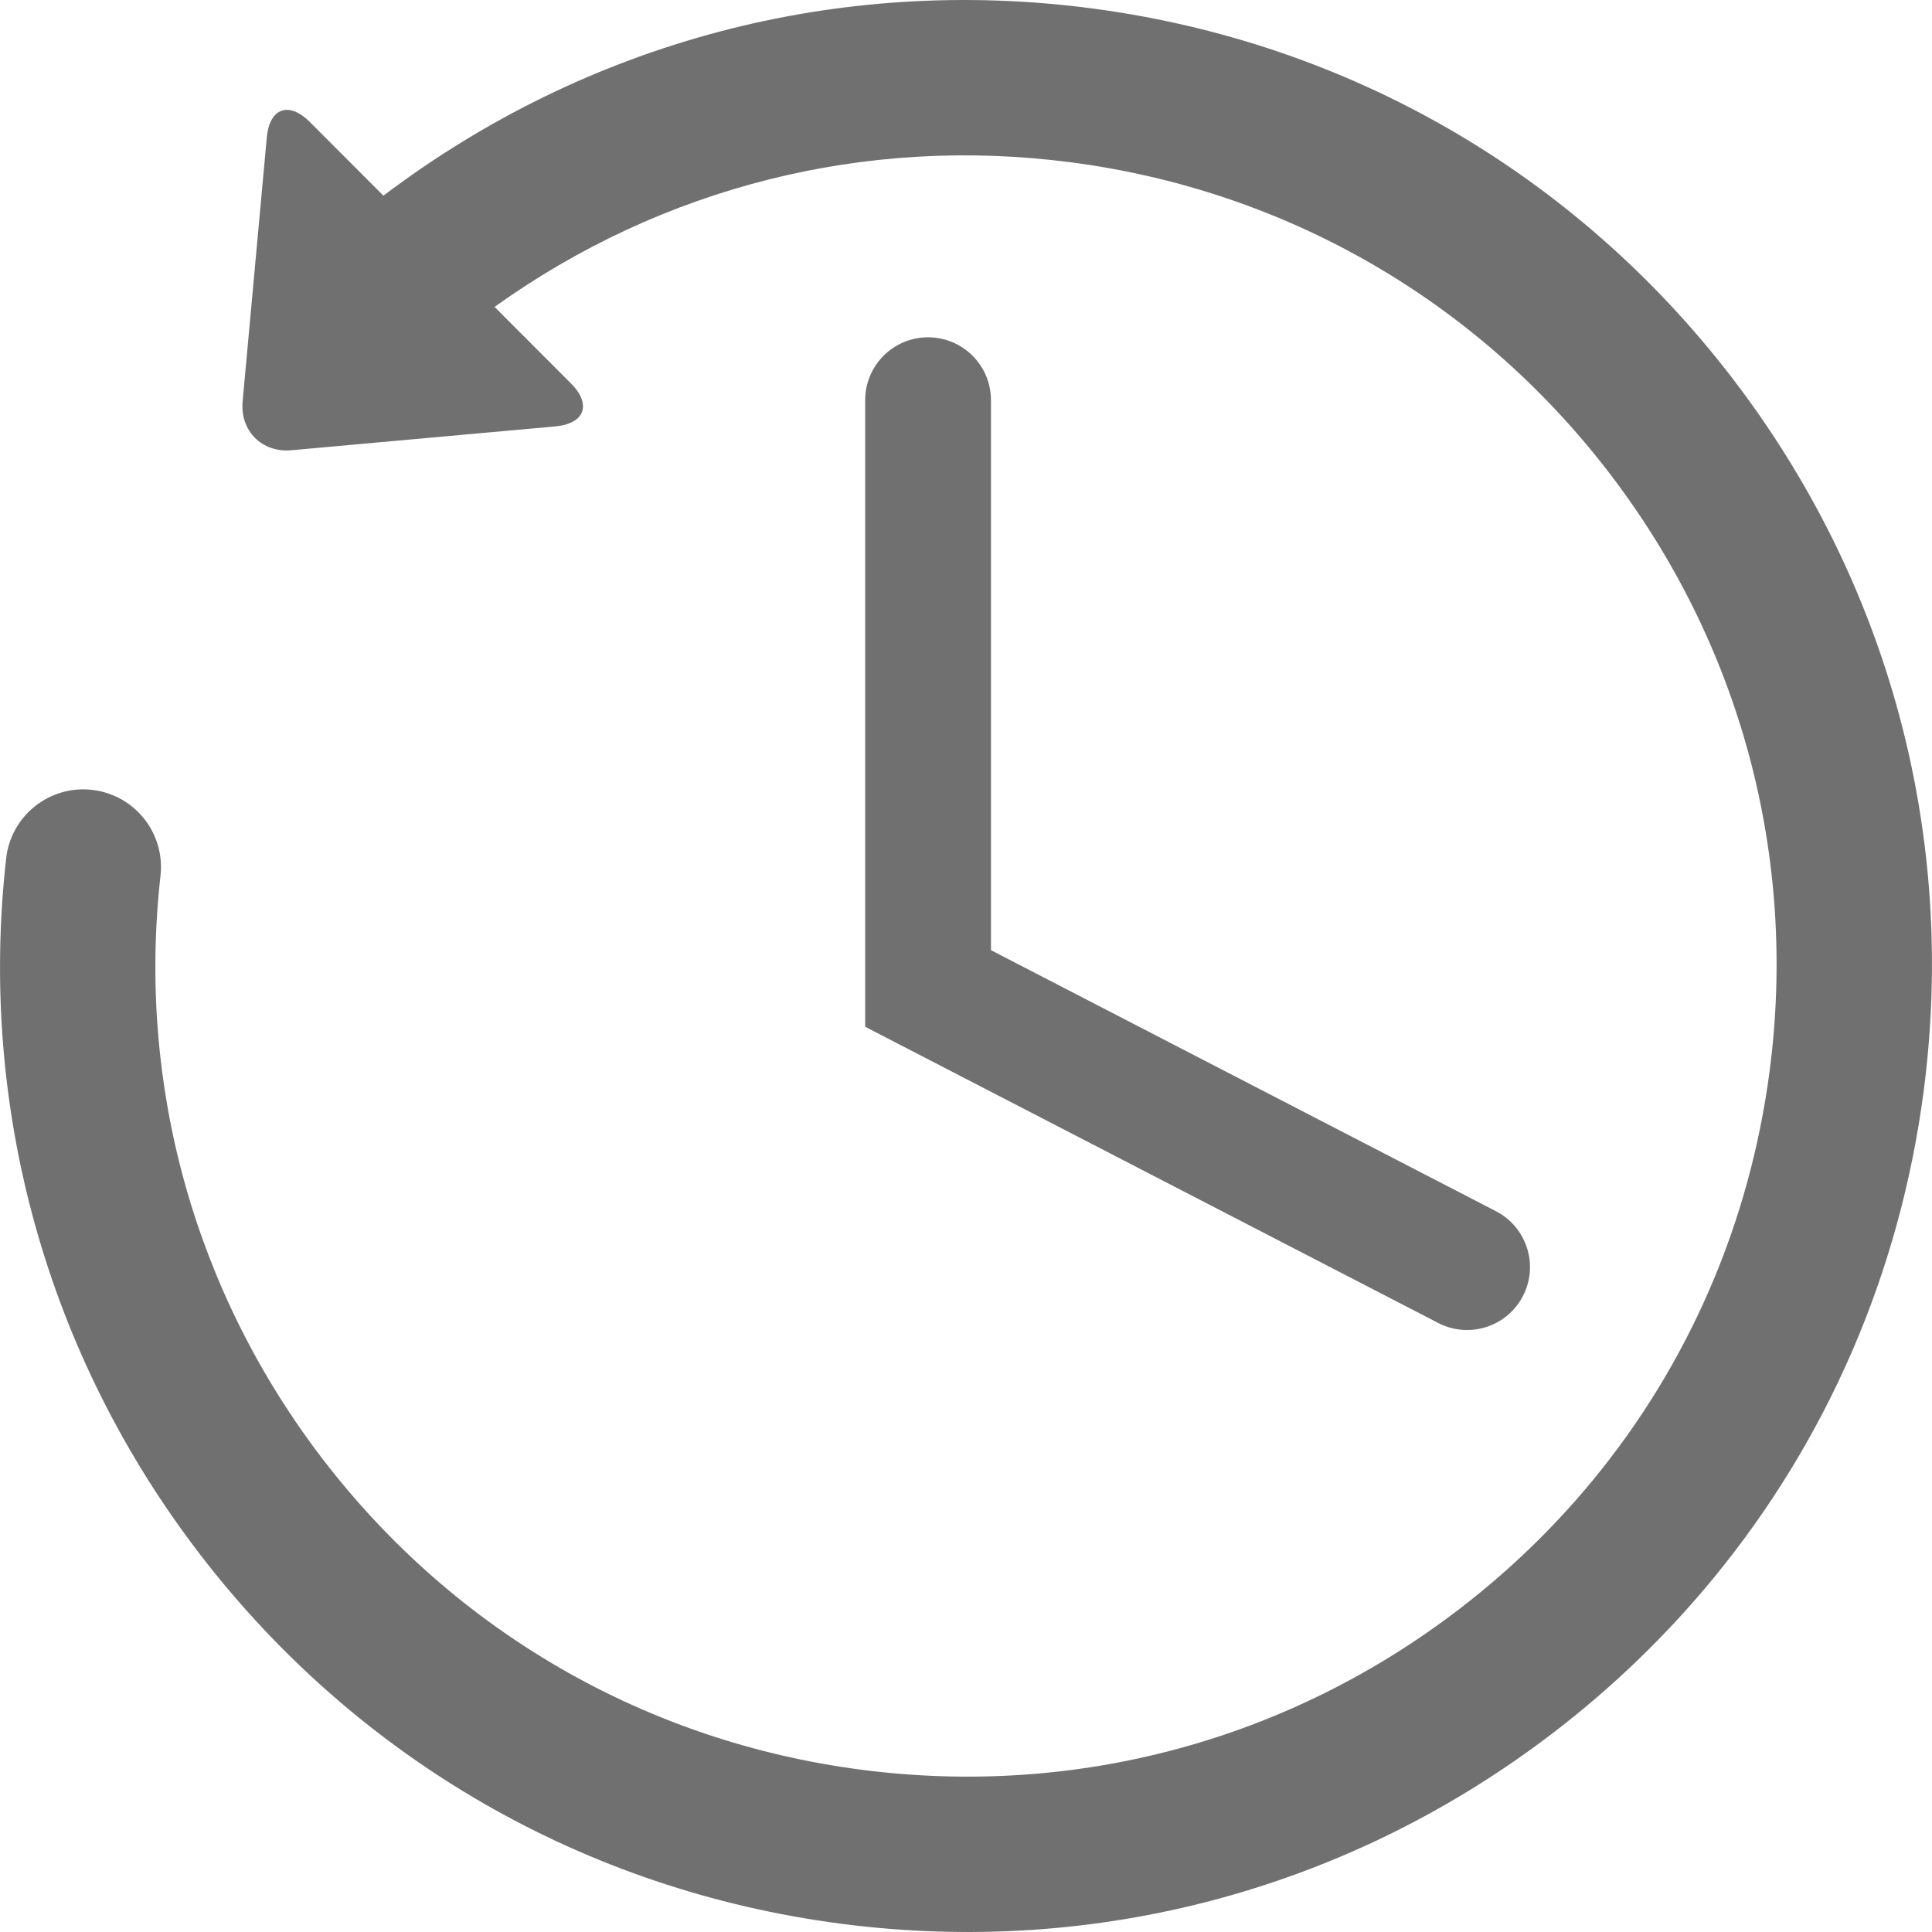
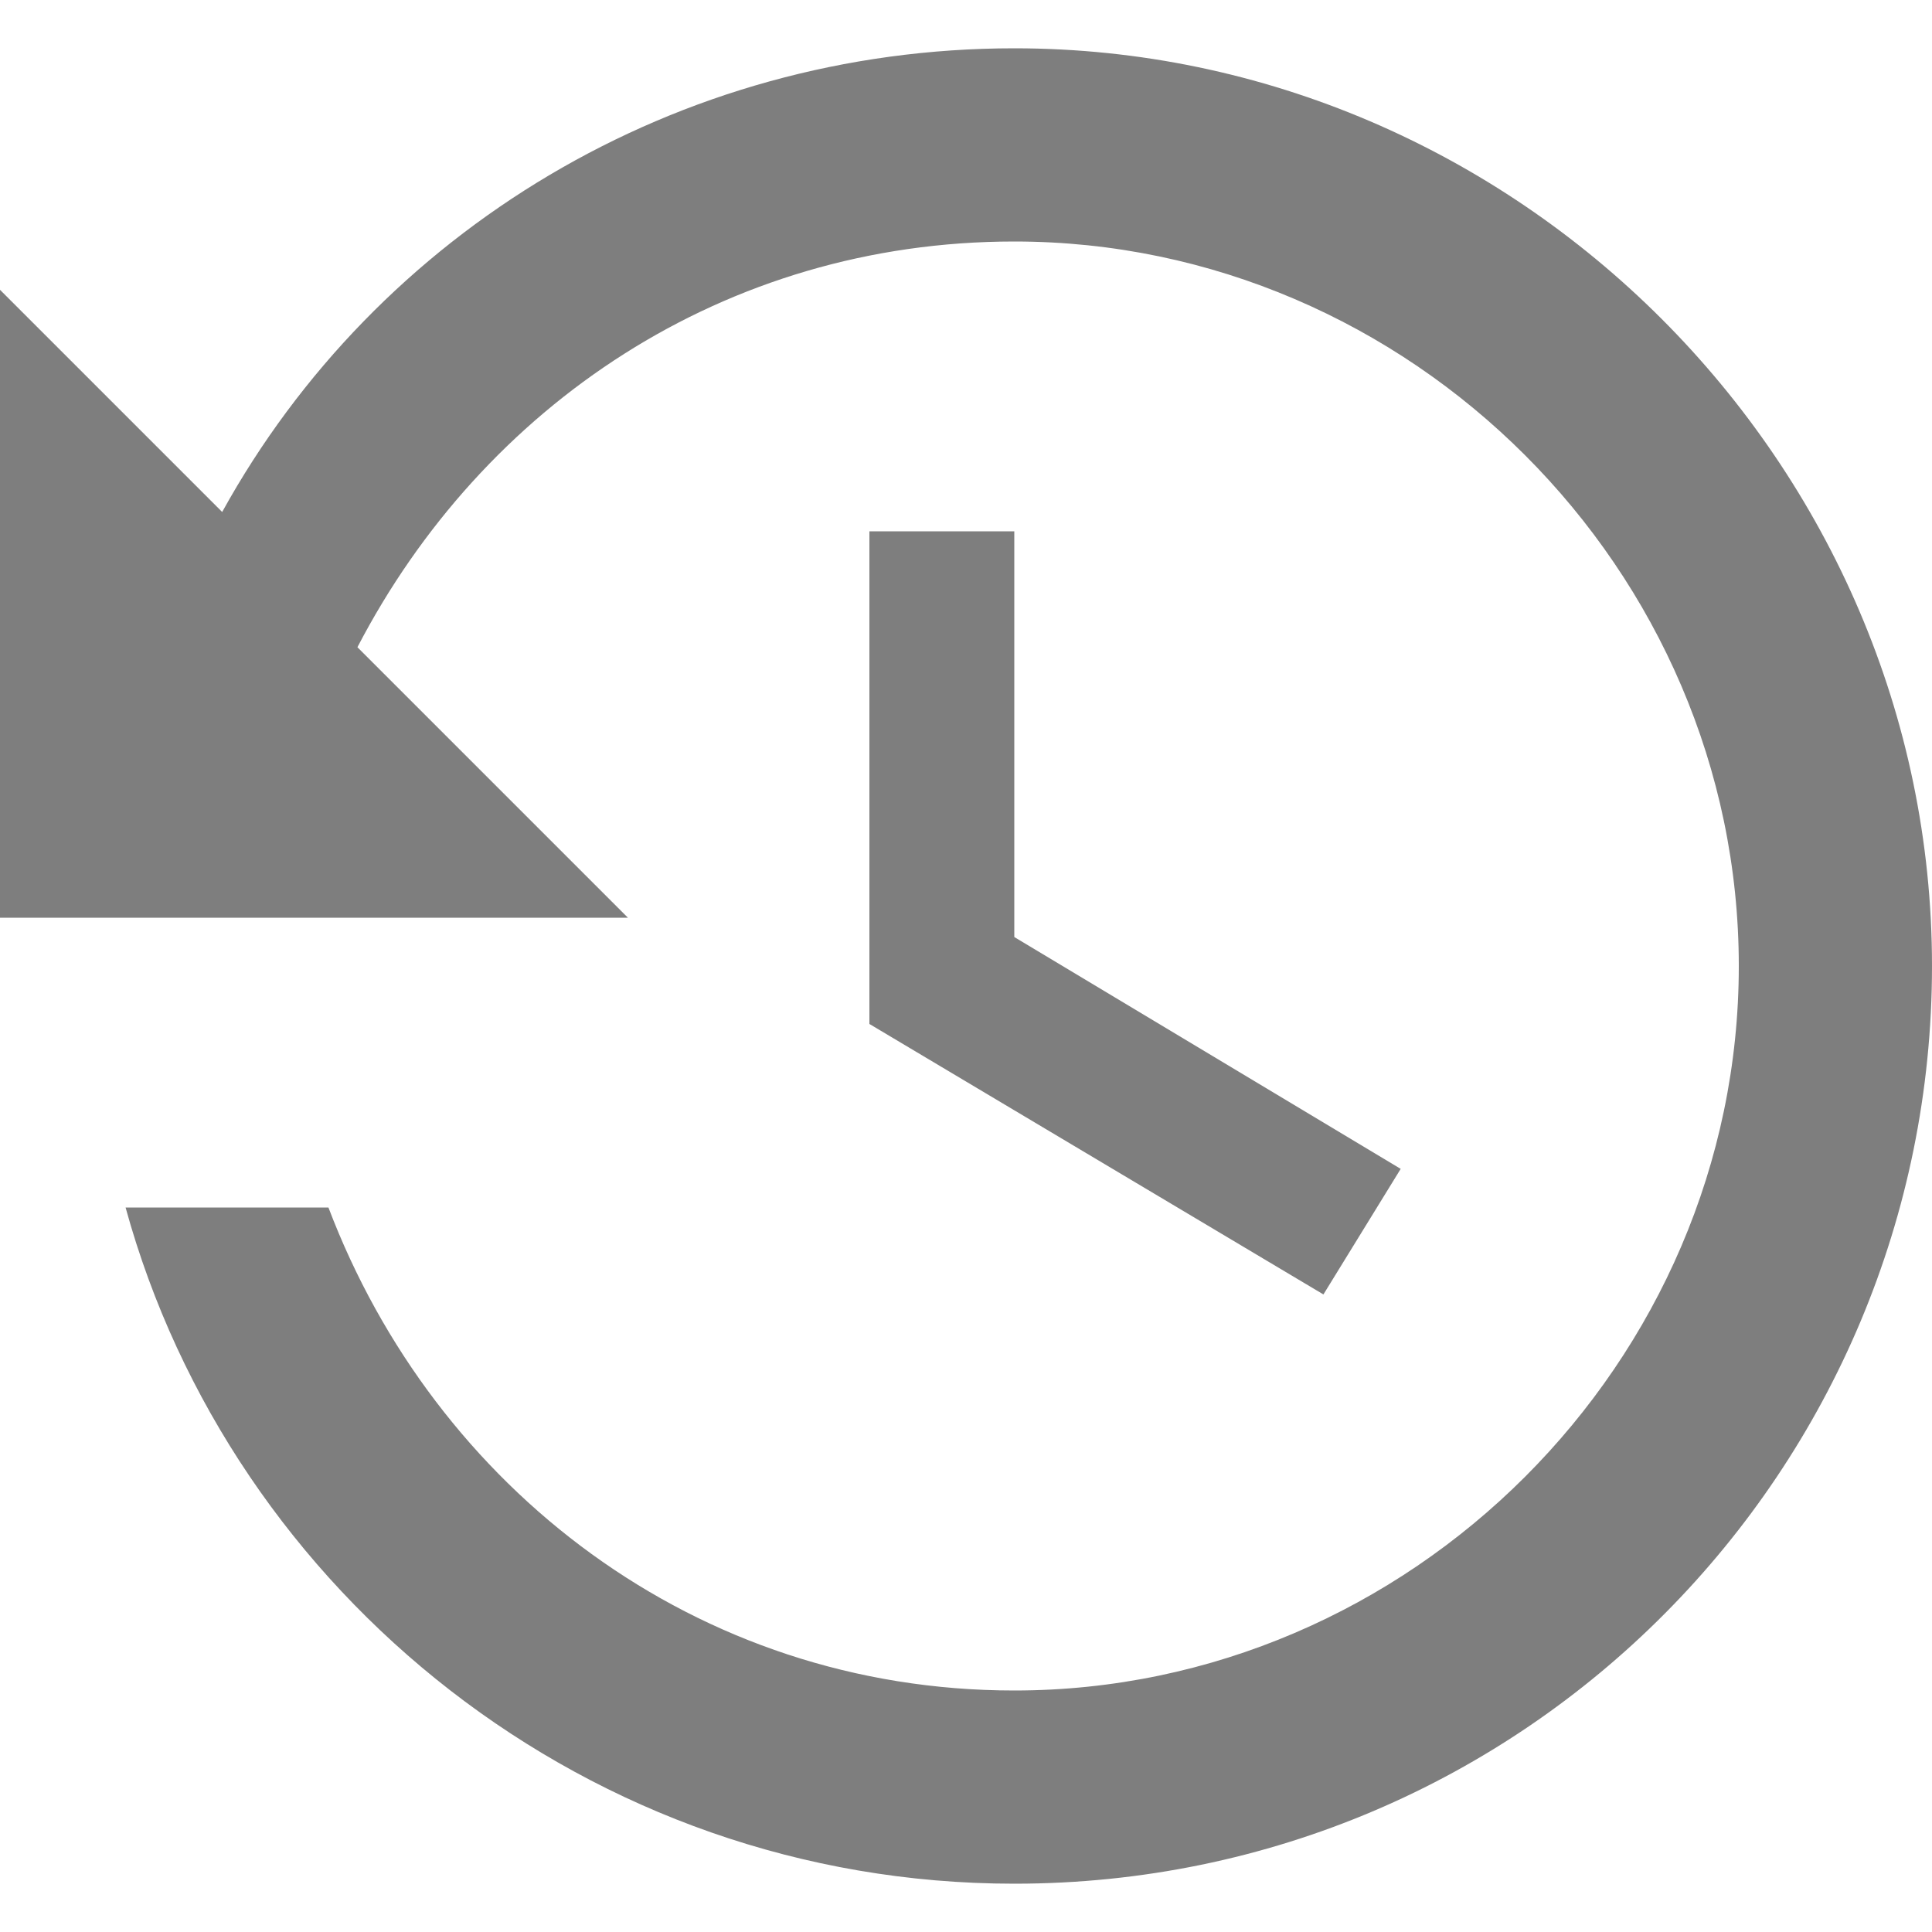
- <svg xmlns="http://www.w3.org/2000/svg" version="1.1" id="Capa_1" x="0px" y="0px" fill="#707070" width="464.811px" height="464.811px" viewBox="0 0 464.811 464.811" style="enable-background:new 0 0 464.811 464.811;" xml:space="preserve">
+ <svg xmlns="http://www.w3.org/2000/svg" version="1.1" id="Capa_1" x="0px" y="0px" fill="#707070" width="510px" height="510px" viewBox="0 0 510 510" style="enable-background:new 0 0 510 510;" xml:space="preserve">
  <g>
-     <g id="Layer_2_15_">
-       <g>
-         <path d="M416.637,90.805c-37.824-49.214-92.541-80.75-154.09-88.803c-60.941-7.972-121.344,8.04-170.302,45.074L74.543,29.349     c-5.051-5.057-9.712-3.366-10.358,3.745l-5.811,63.458c-0.65,7.111,4.639,12.411,11.756,11.769l63.46-5.734     c7.117-0.64,8.811-5.305,3.757-10.362l-18.364-18.387c40.313-28.887,89.296-41.248,138.711-34.783     c51.653,6.757,97.573,33.224,129.313,74.524c31.738,41.297,45.491,92.479,38.734,144.122     c-4.802,36.677-19.539,70.469-42.471,98.352c-9.357,11.371-20.077,21.762-32.051,30.961     c-41.296,31.74-92.479,45.496-144.128,38.738c-51.643-6.757-97.559-33.224-129.301-74.519     c-30.921-40.229-44.832-90.144-39.176-140.55c1.151-10.257-6.23-19.508-16.49-20.655c-10.253-1.155-19.498,6.23-20.644,16.487     c-6.75,60.067,9.832,119.552,46.677,167.491c37.824,49.213,92.546,80.752,154.088,88.804     c61.54,8.049,122.53-8.349,171.751-46.172c14.255-10.951,27.037-23.336,38.187-36.892c27.336-33.22,44.895-73.479,50.617-117.191     C470.851,201.01,454.458,140.016,416.637,90.805z" />
-         <path d="M223.275,81.15c-8.354,0-15.127,6.772-15.127,15.125v150.751l137.865,71.262c2.223,1.152,4.598,1.699,6.933,1.695     c5.481,0,10.766-2.982,13.454-8.185c3.84-7.423,0.933-16.549-6.489-20.391l-121.5-62.812V96.276     C238.41,87.923,231.636,81.15,223.275,81.15z" />
-       </g>
+     <g id="history">
+       <path style="opacity:0.9;enable-background:new    ;" d="M267.75,12.75c-89.25,0-168.3,48.45-209.1,122.4L0,76.5v165.75h165.75    l-71.4-71.4c33.15-63.75,96.9-107.1,173.4-107.1C372.3,63.75,459,150.45,459,255s-86.7,191.25-191.25,191.25    c-84.15,0-153-53.55-181.05-127.5H33.15c28.05,102,122.4,178.5,234.6,178.5C402.9,497.25,510,387.6,510,255    C510,122.4,400.35,12.75,267.75,12.75z M229.5,140.25V270.3l119.85,71.4l20.4-33.15l-102-61.2v-107.1H229.5z" />
    </g>
  </g>
-   <g>
- </g>
-   <g>
- </g>
-   <g>
- </g>
-   <g>
- </g>
-   <g>
- </g>
-   <g>
- </g>
-   <g>
- </g>
-   <g>
- </g>
-   <g>
- </g>
-   <g>
- </g>
-   <g>
- </g>
-   <g>
- </g>
-   <g>
- </g>
-   <g>
- </g>
-   <g>
- </g>
</svg>
